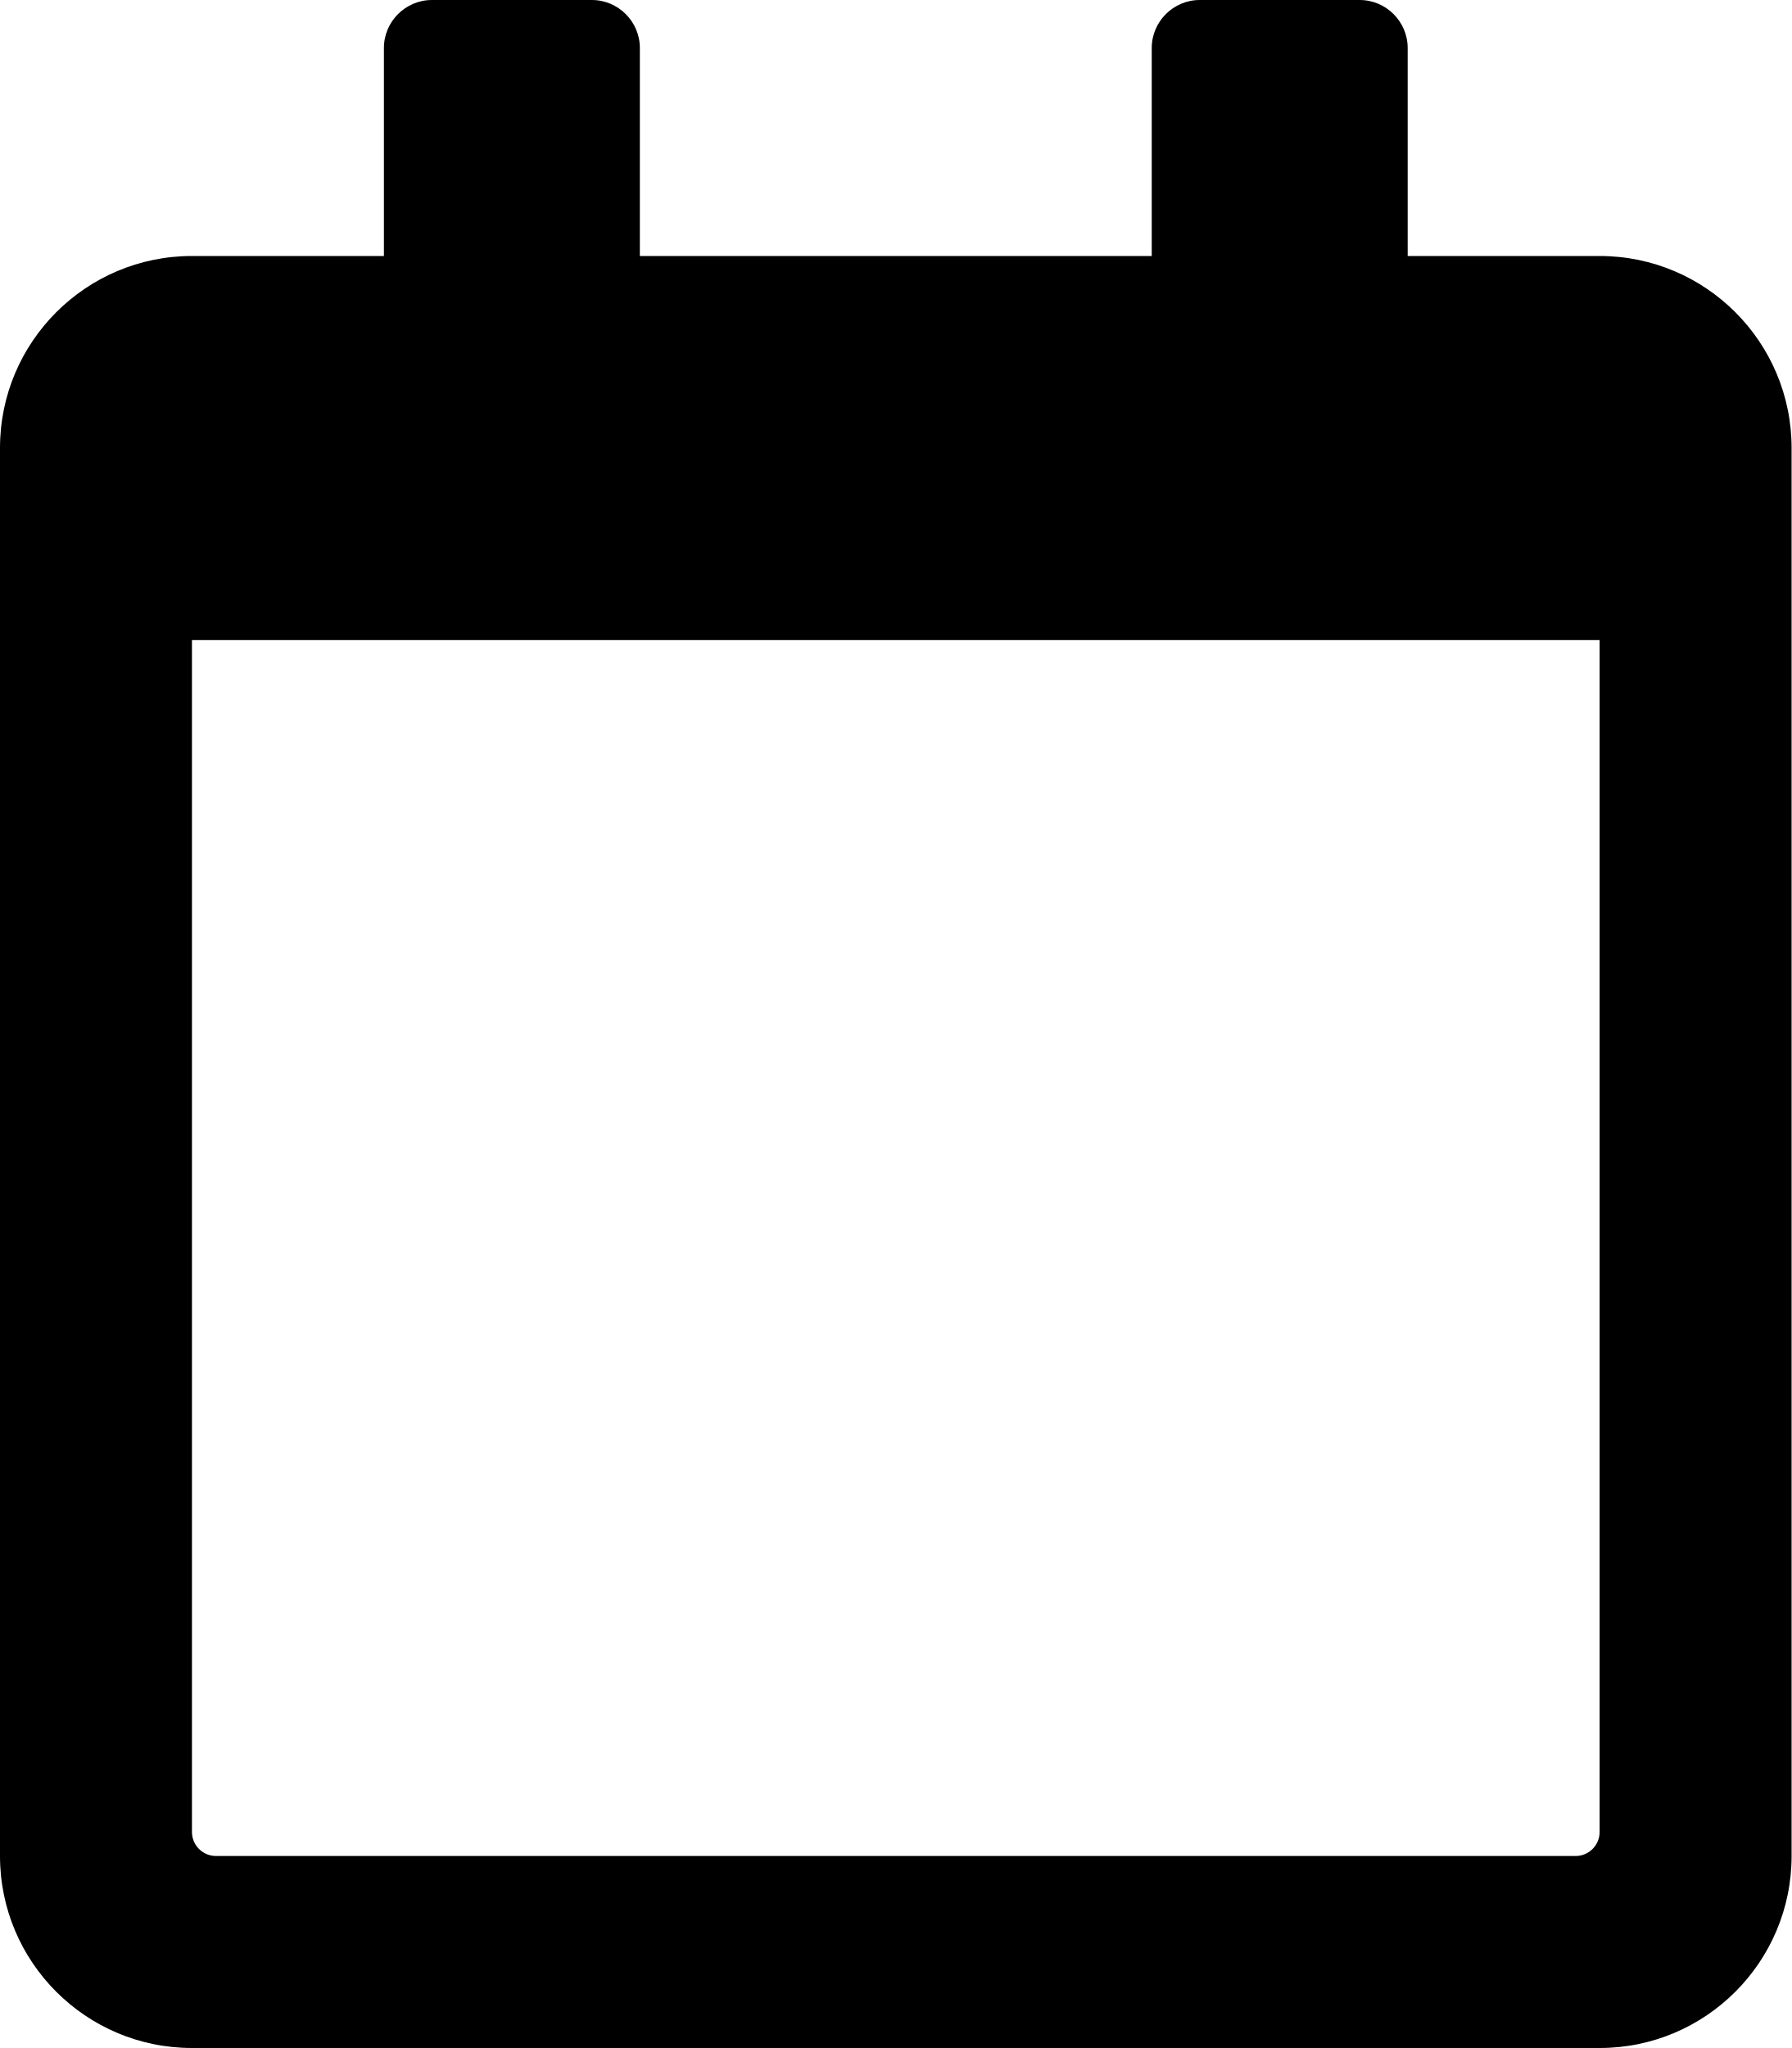
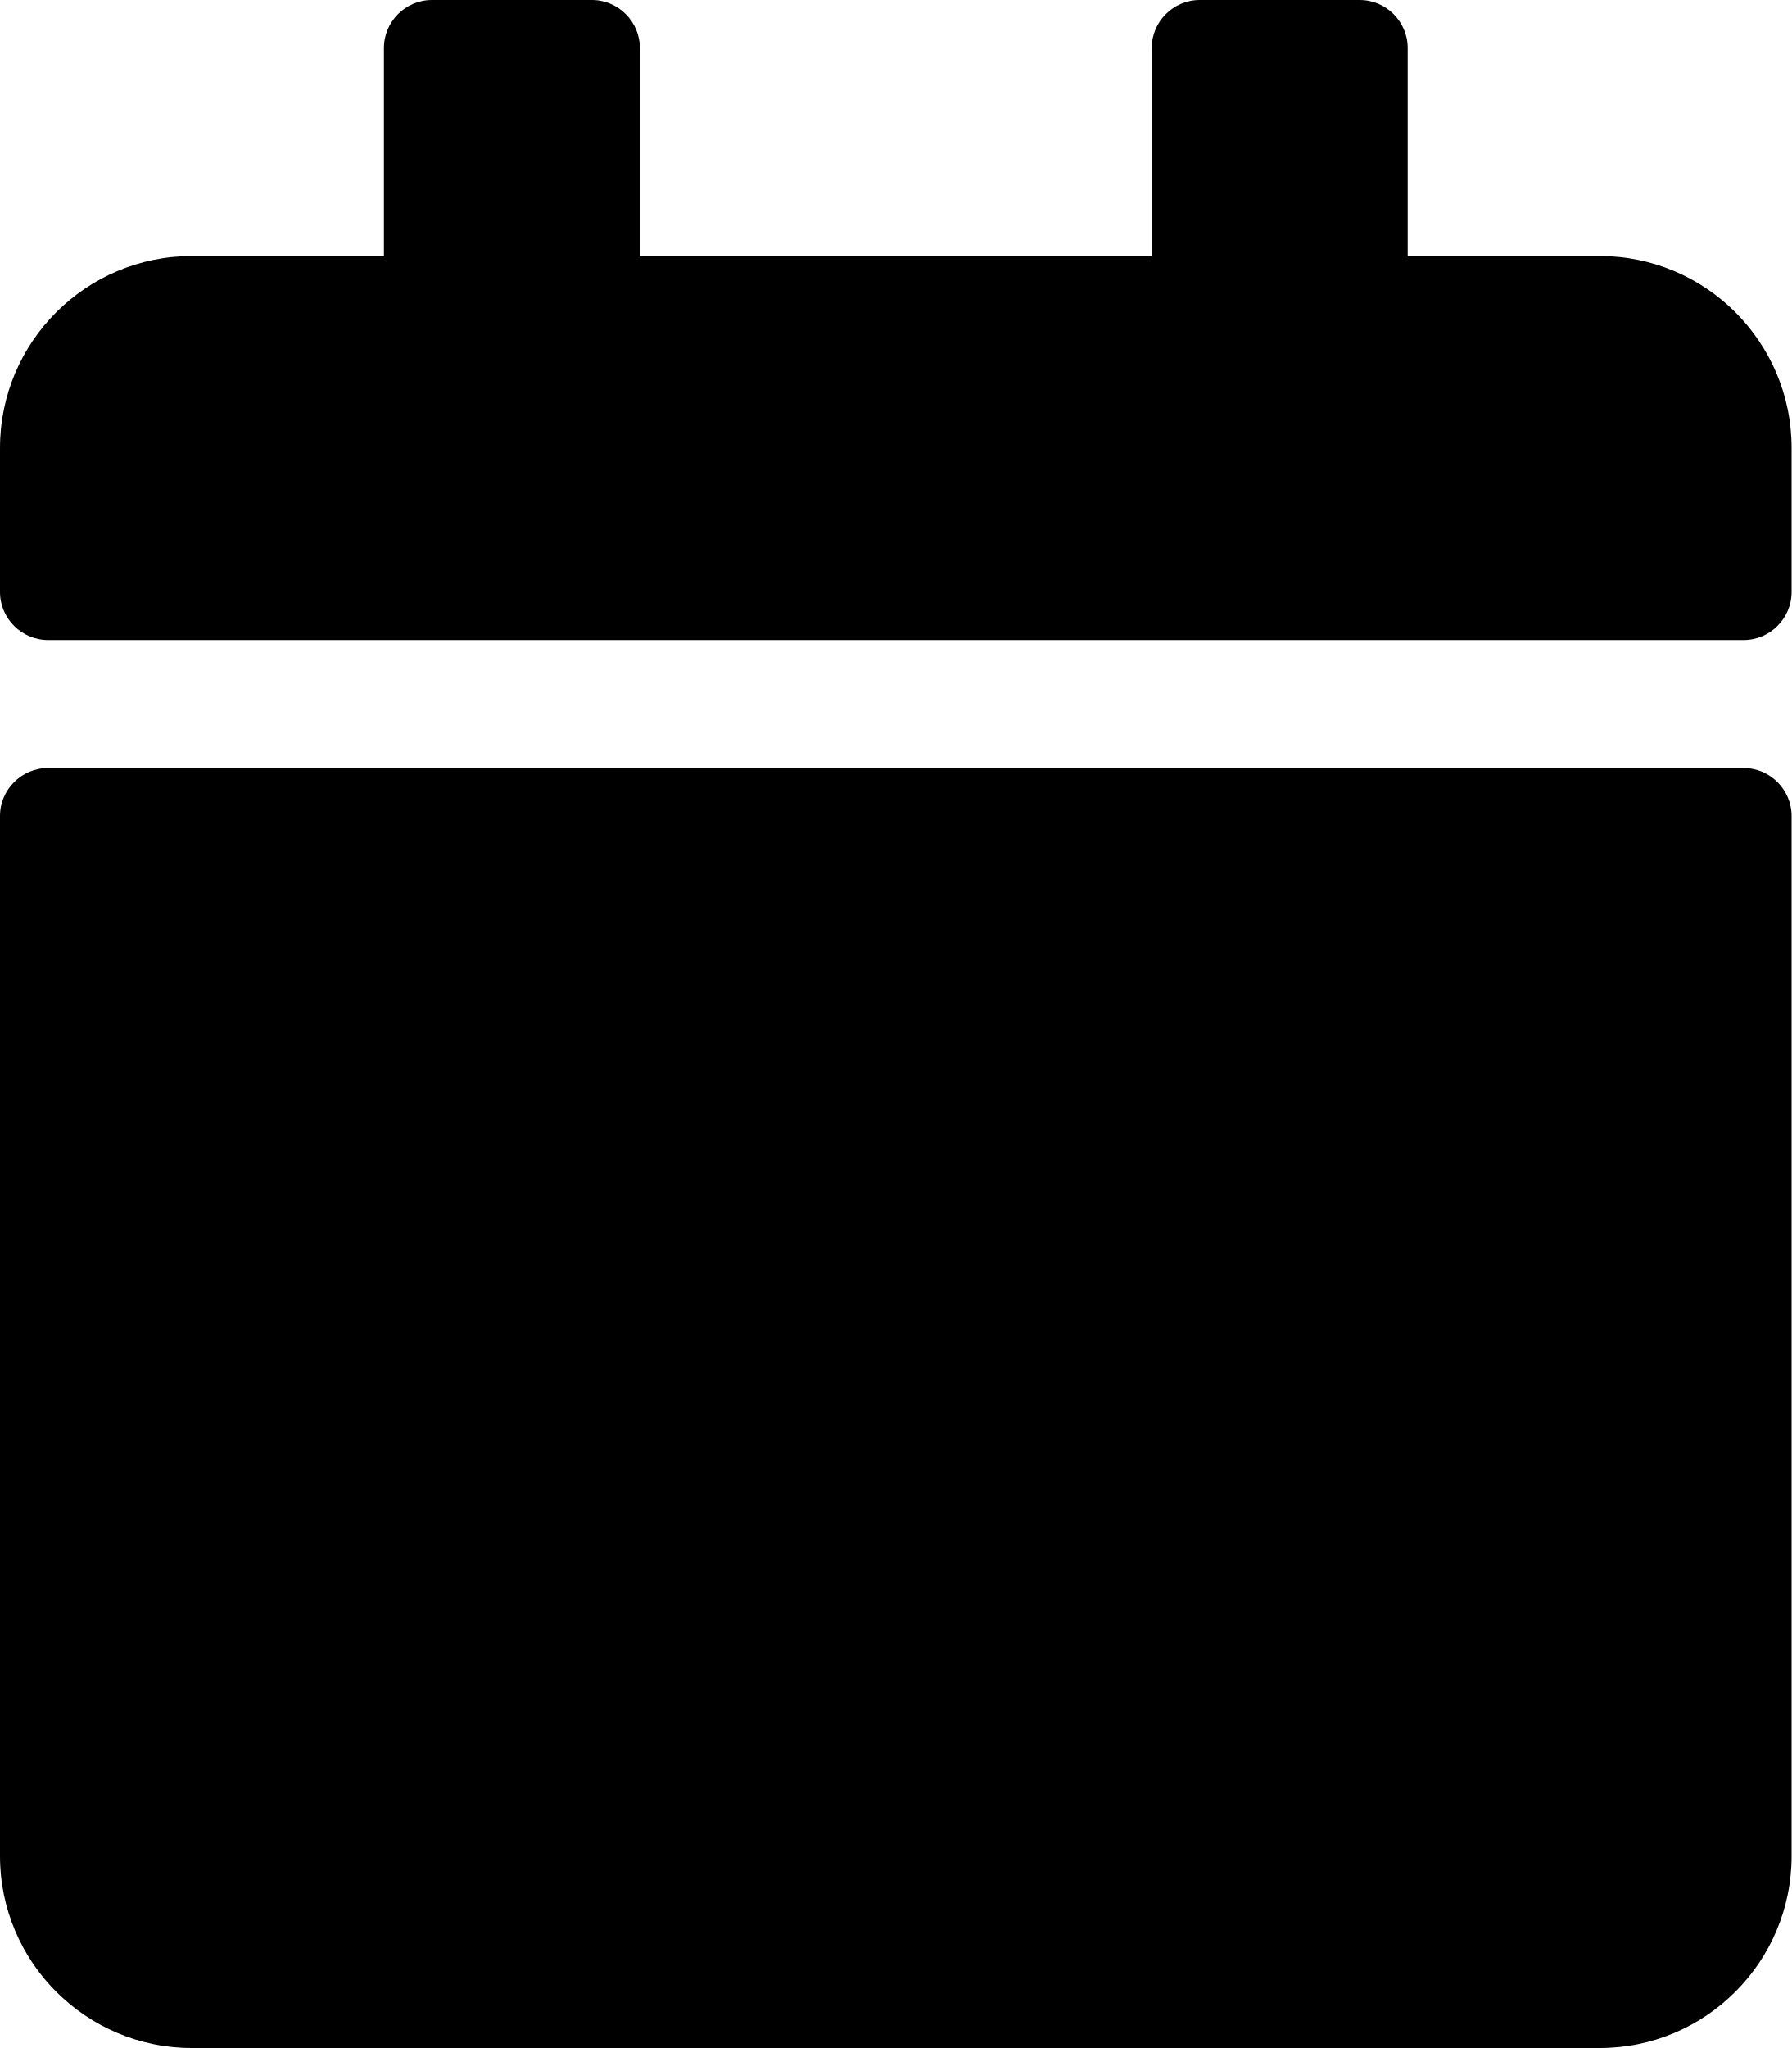
<svg xmlns="http://www.w3.org/2000/svg" viewBox="0 0 448 512">
-   <path d="M400 64h-48V12c0-6.6-5.4-12-12-12h-40c-6.6 0-12 5.4-12 12v52H160V12c0-6.6-5.4-12-12-12h-40c-6.6 0-12 5.4-12 12v52H48C21.5 64 0 85.5 0 112v352c0 26.5 21.5 48 48 48h352c26.5 0 48-21.5 48-48V112c0-26.5-21.5-48-48-48zm-6 400H54c-3.3 0-6-2.7-6-6V160h352v298c0 3.3-2.7 6-6 6z" />
+   <path d="M12 192h424c6.6 0 12 5.4 12 12v260c0 26.5-21.5 48-48 48H48c-26.5 0-48-21.5-48-48V204c0-6.6 5.4-12 12-12zm436-44v-36c0-26.5-21.5-48-48-48h-48V12c0-6.6-5.4-12-12-12h-40c-6.6 0-12 5.4-12 12v52H160V12c0-6.6-5.4-12-12-12h-40c-6.6 0-12 5.4-12 12v52H48C21.5 64 0 85.5 0 112v36c0 6.6 5.4 12 12 12h424c6.6 0 12-5.4 12-12z" />
</svg>
